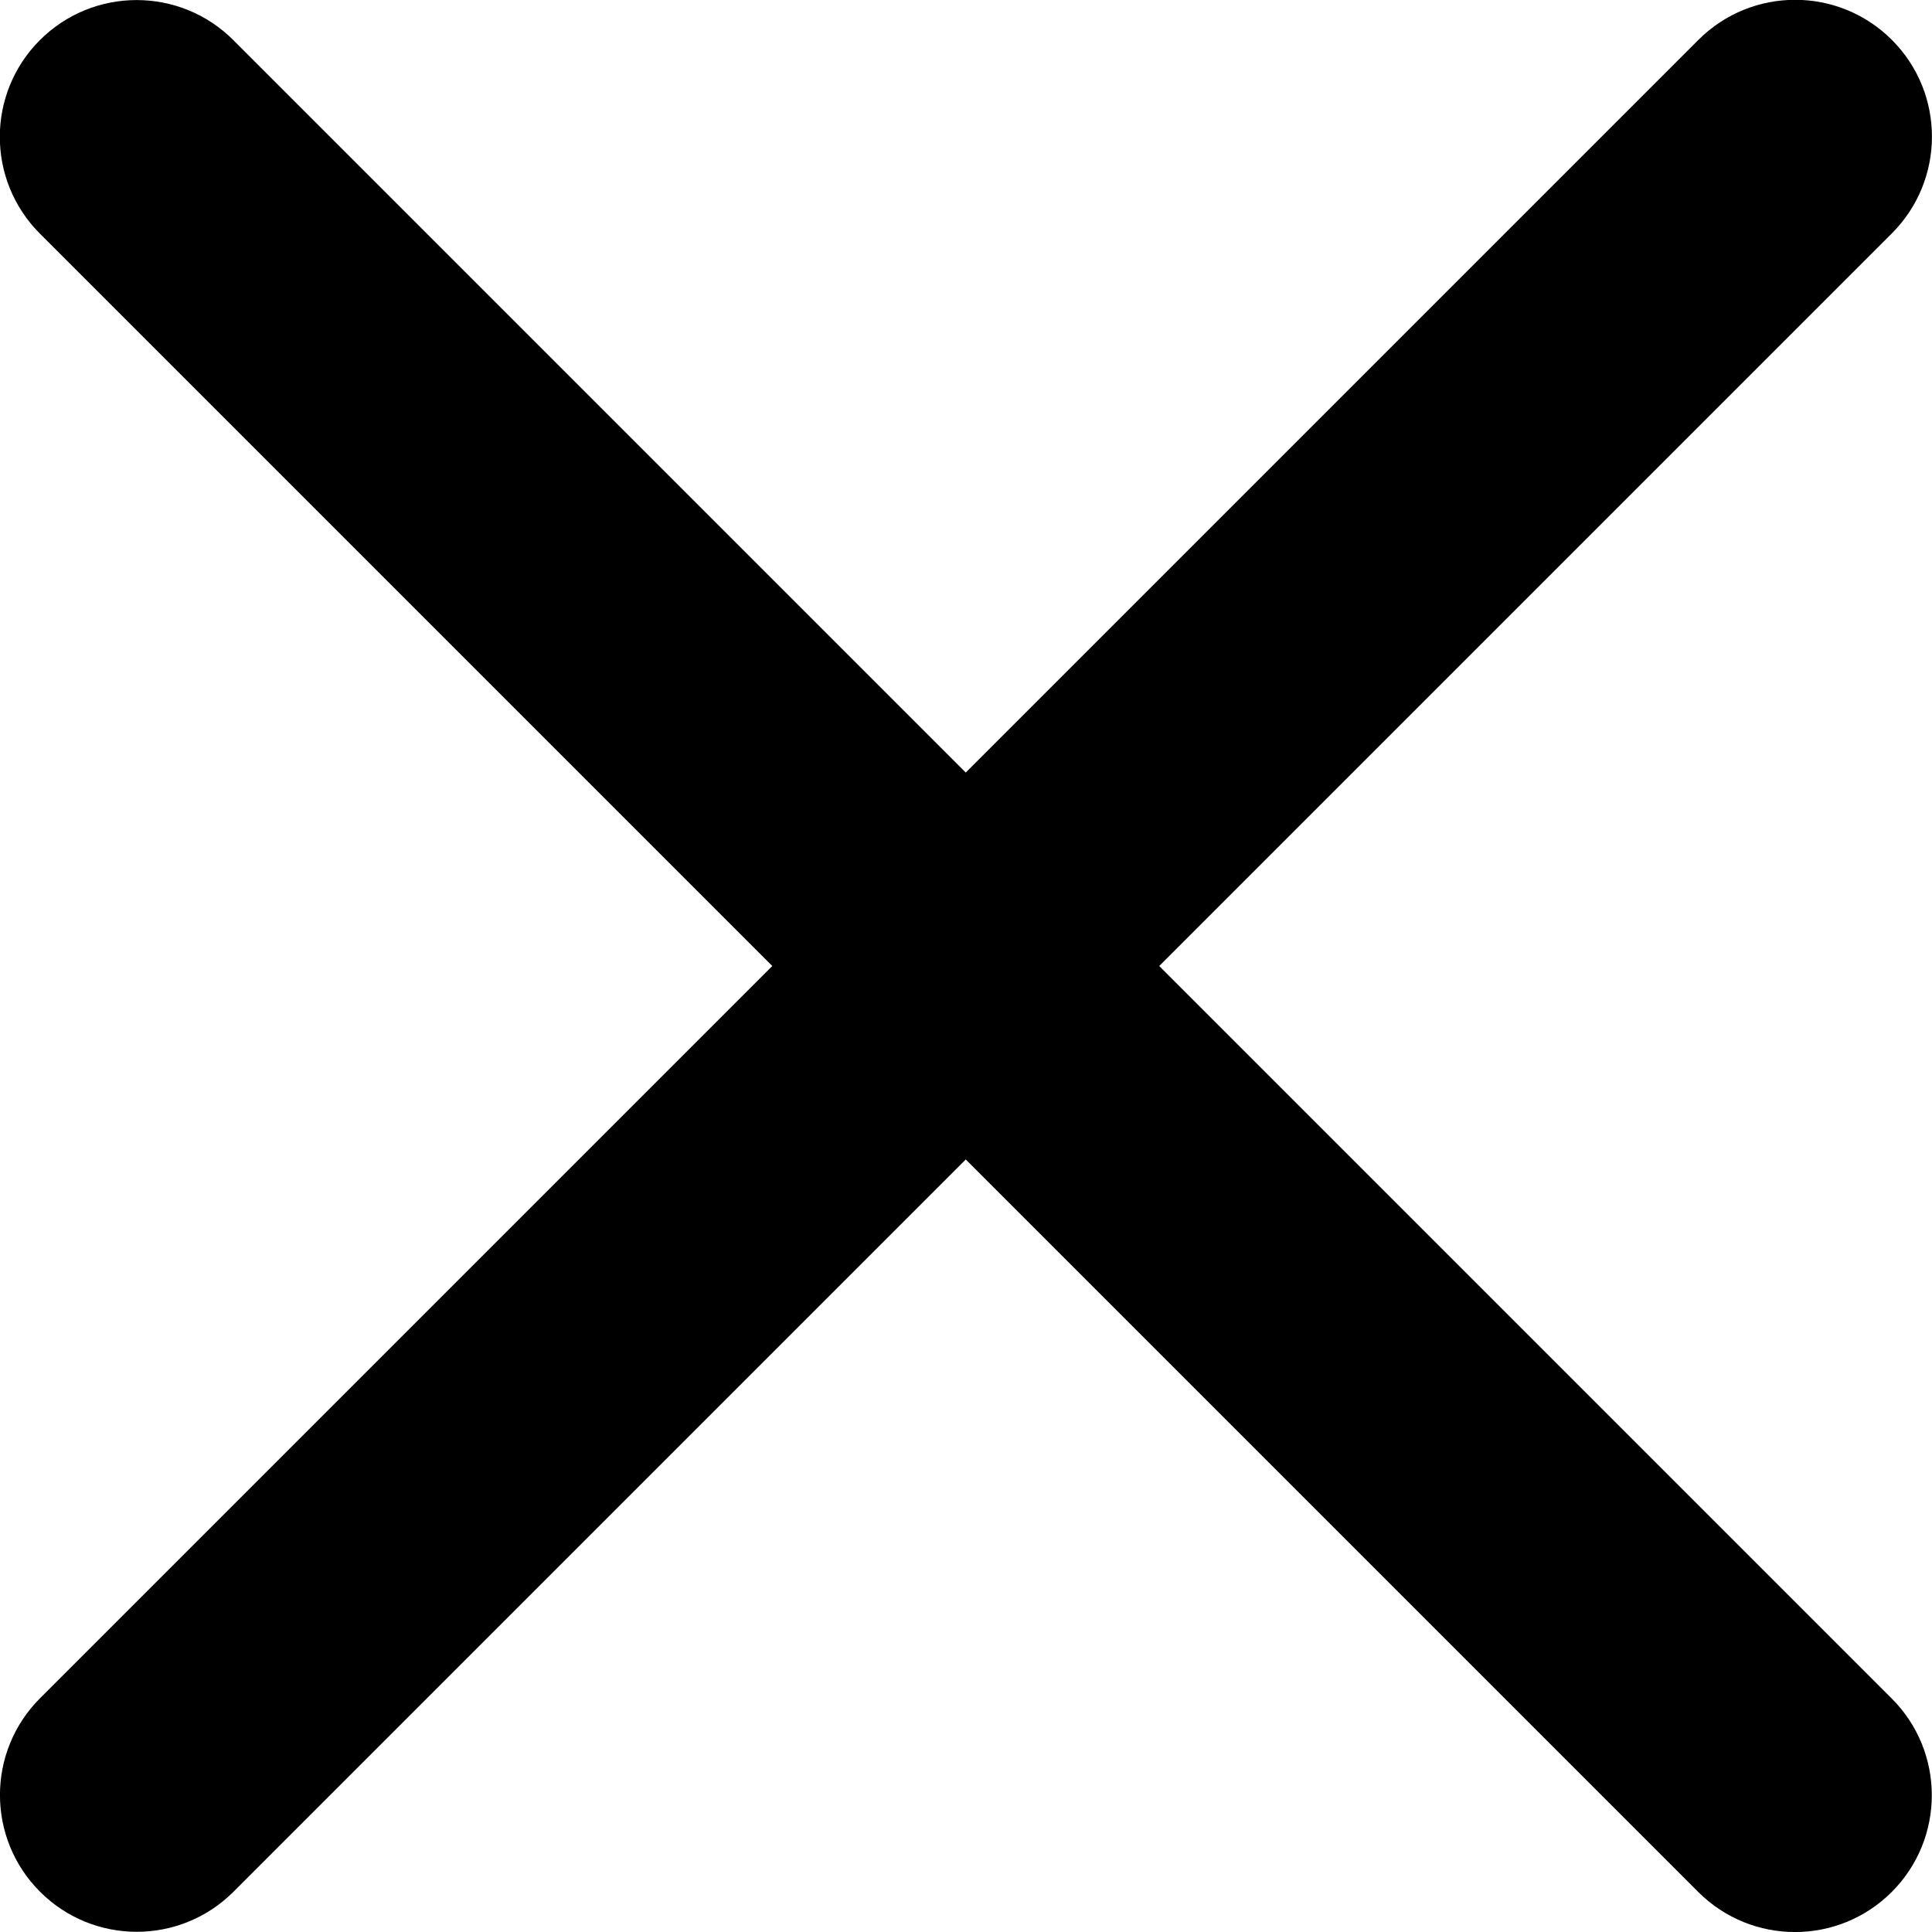
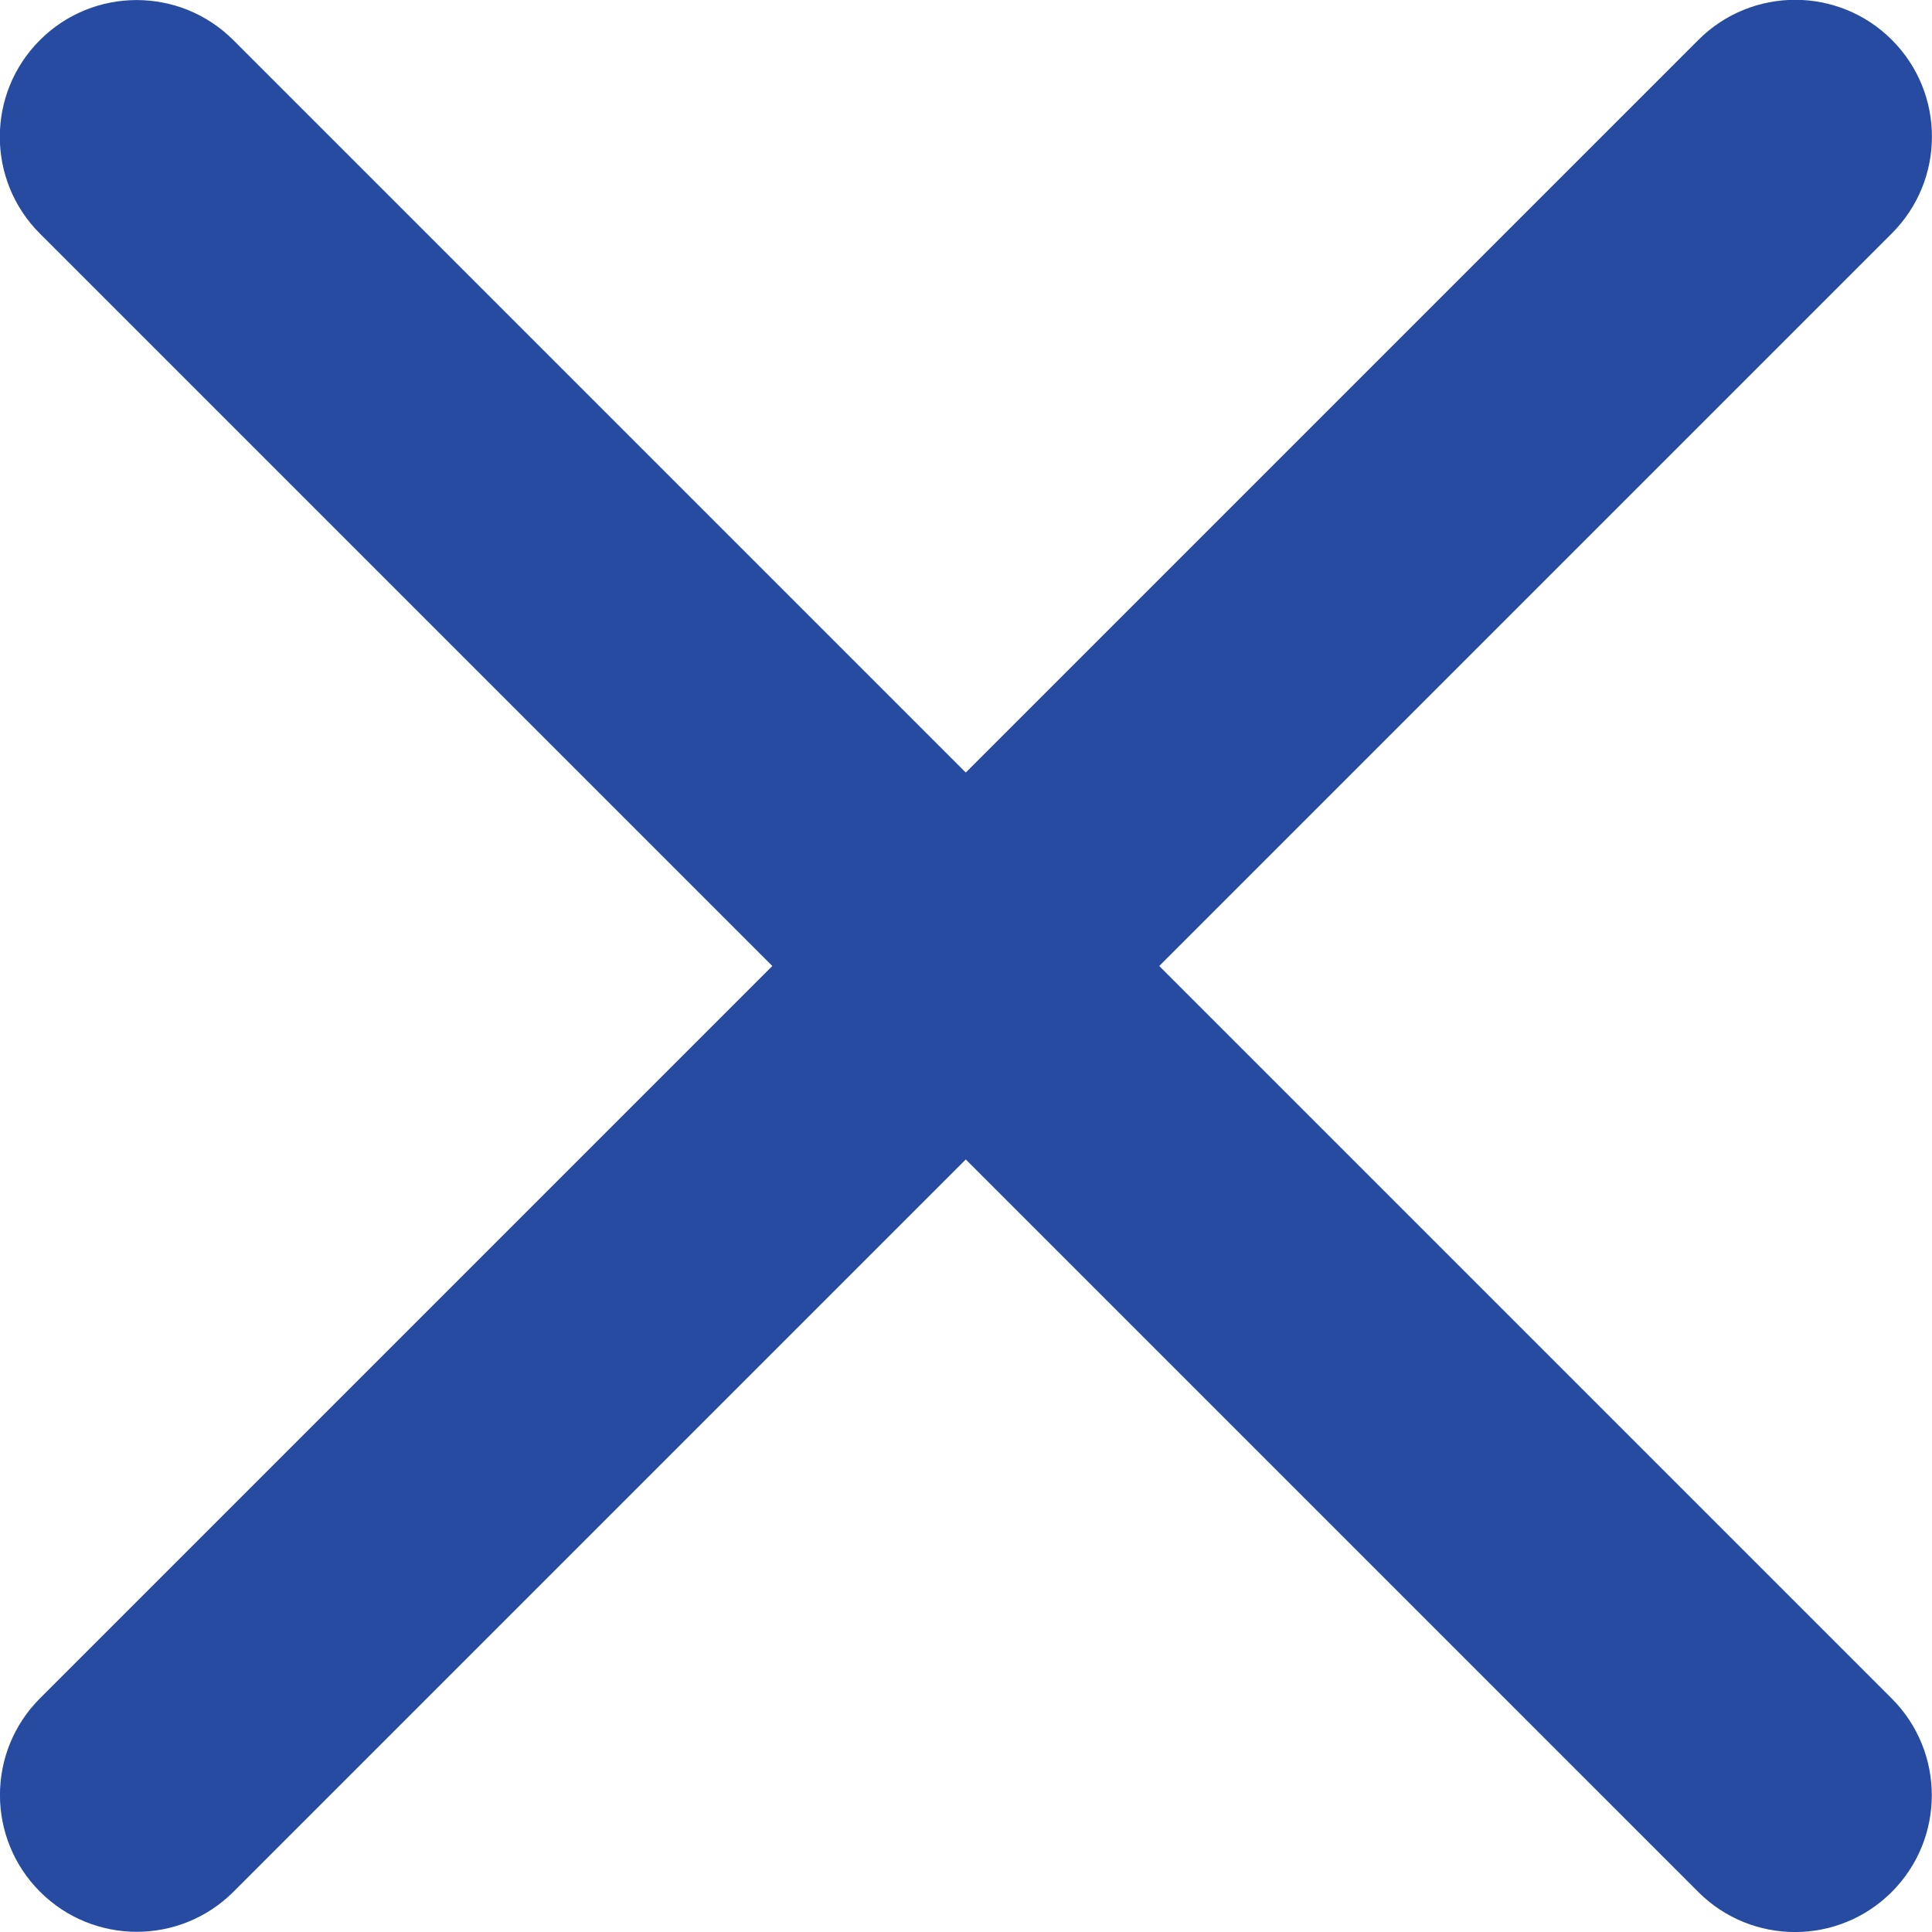
<svg xmlns="http://www.w3.org/2000/svg" id="Layer_1" data-name="Layer 1" viewBox="0 0 86.29 86.29">
-   <rect x="-15.34" y="37.03" width="116.97" height="12.22" rx="6.11" ry="6.11" transform="translate(-17.87 43.14) rotate(-45)" />
-   <rect x="-15.34" y="37.03" width="116.97" height="12.22" rx="6.11" ry="6.11" transform="translate(43.14 104.16) rotate(-135)" />
+   <rect x="-15.34" y="37.03" width="116.97" height="12.22" rx="6.11" ry="6.11" fill="#274BA0" transform="translate(-17.87 43.14) rotate(-45)" />
+   <rect x="-15.34" y="37.03" width="116.97" fill="#274BA0" height="12.22" rx="6.11" ry="6.11" transform="translate(43.14 104.16) rotate(-135)" />
</svg>
